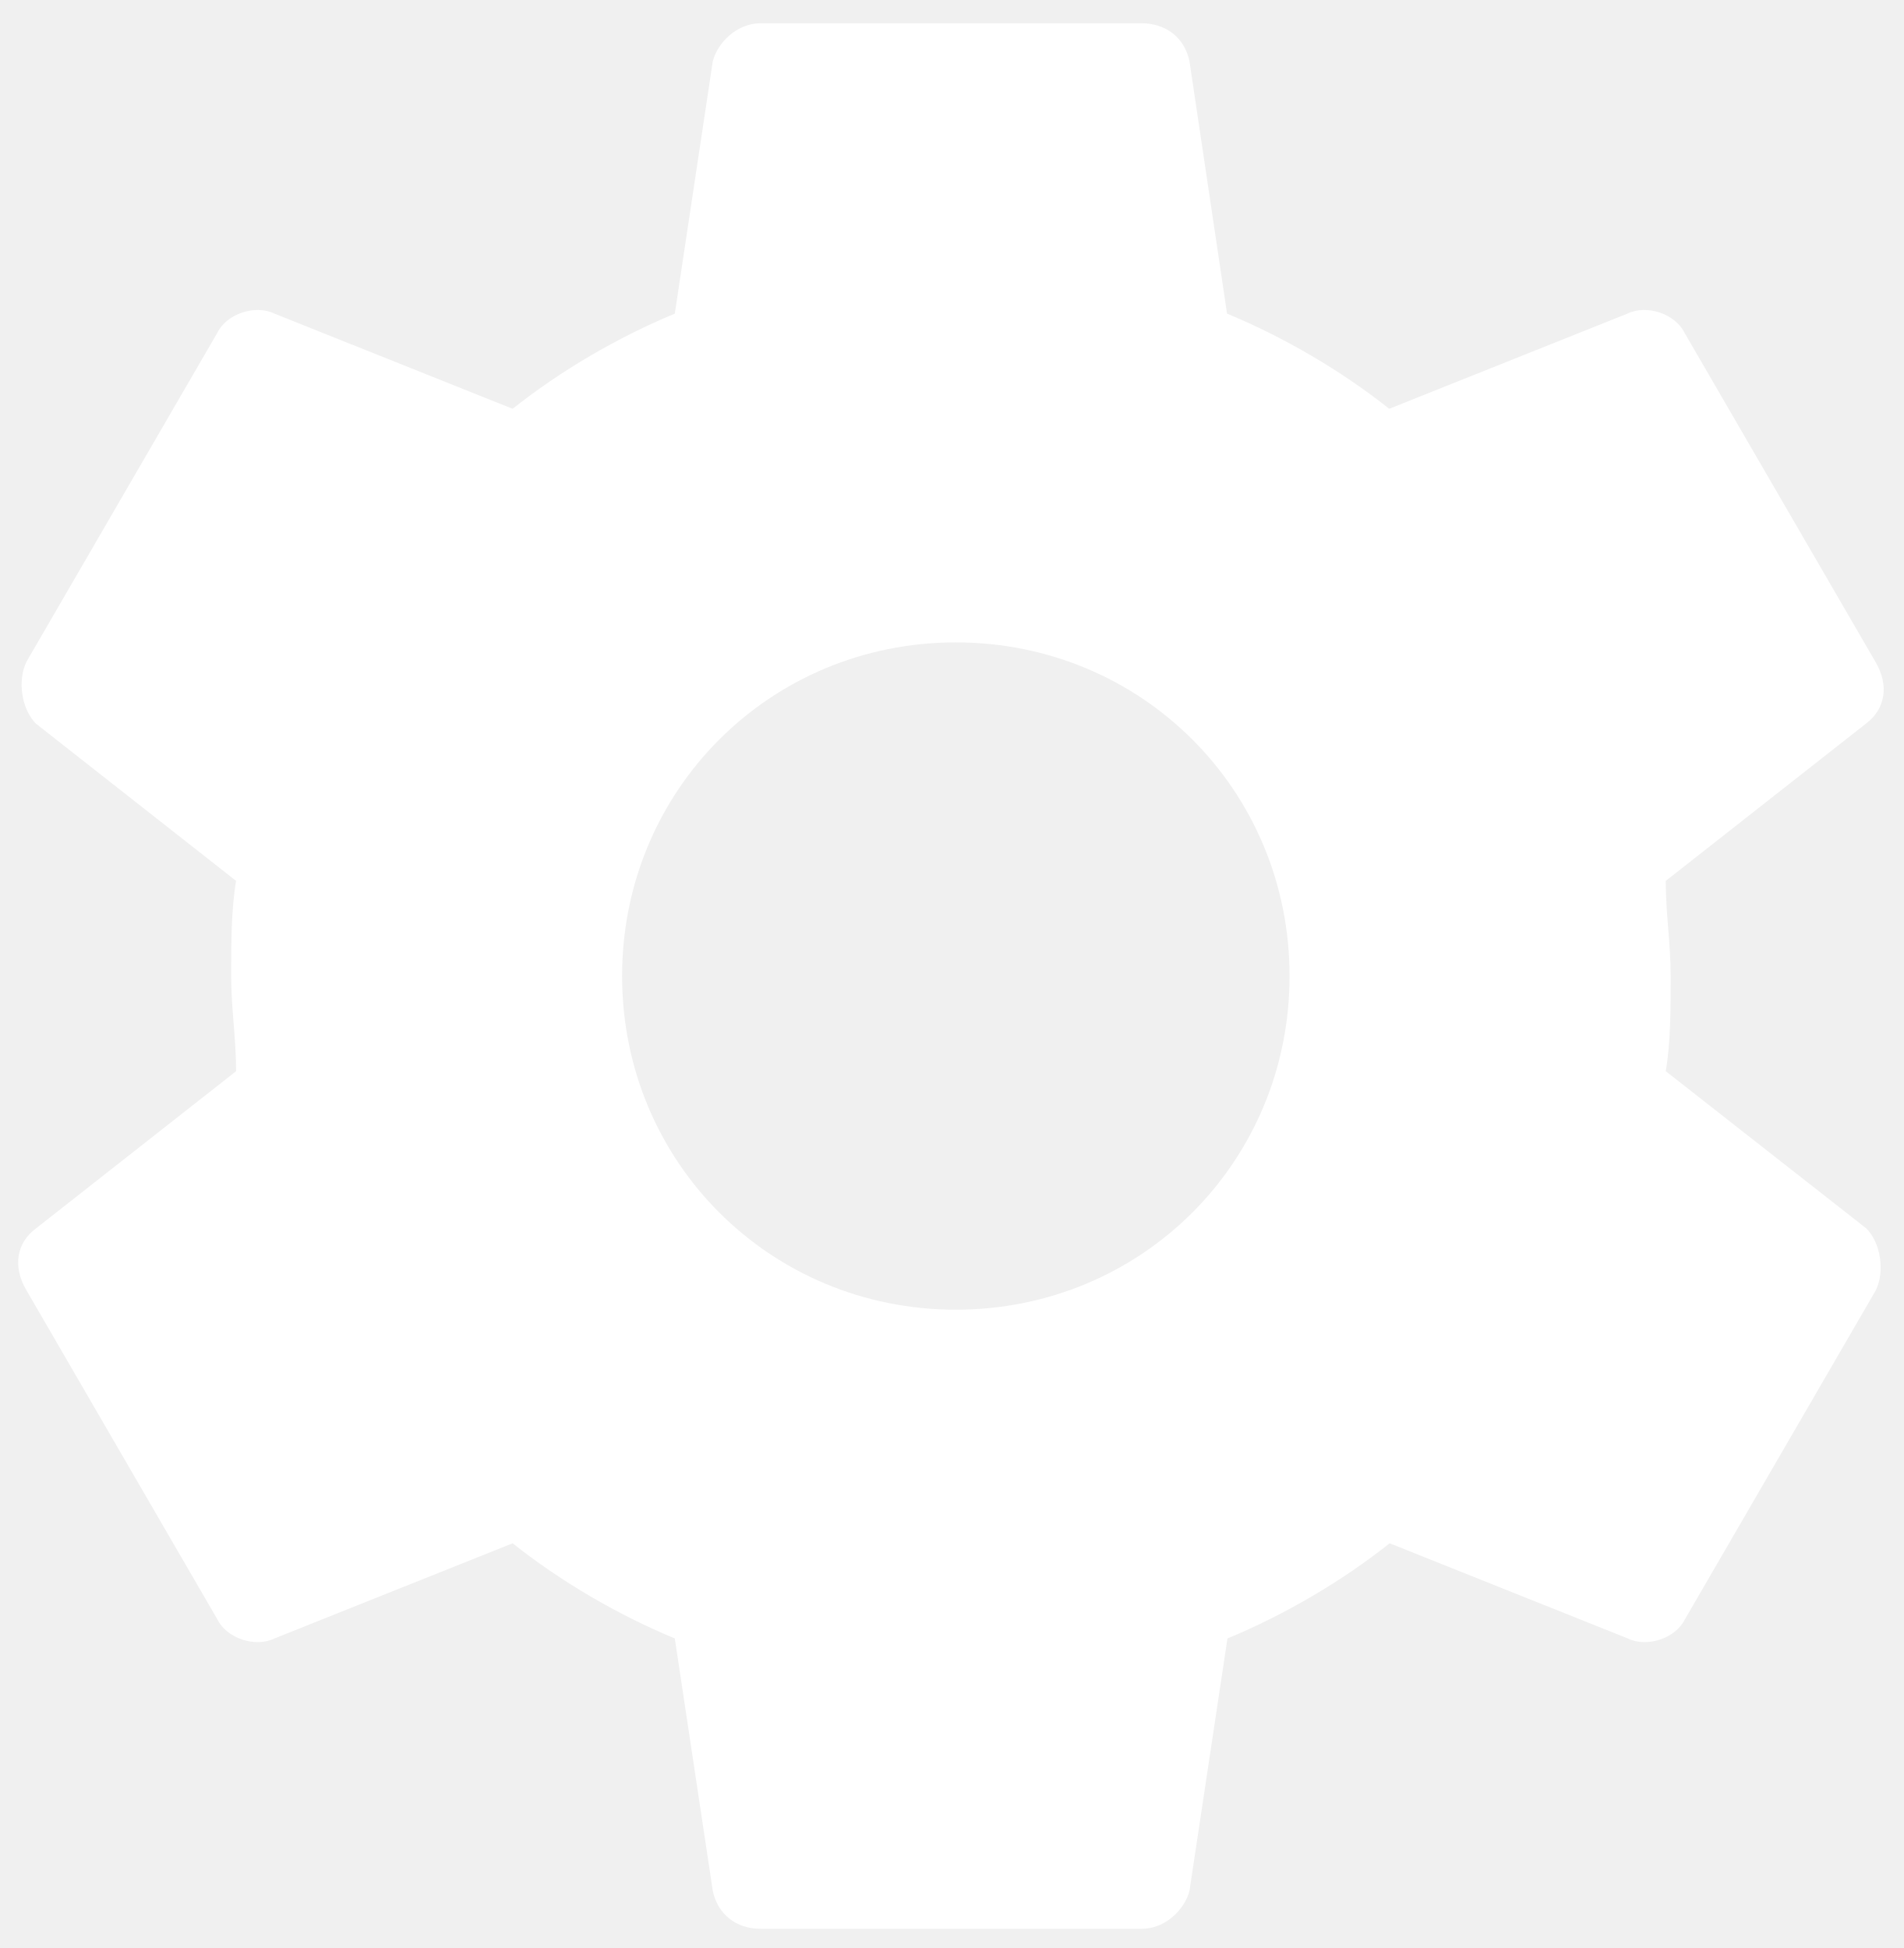
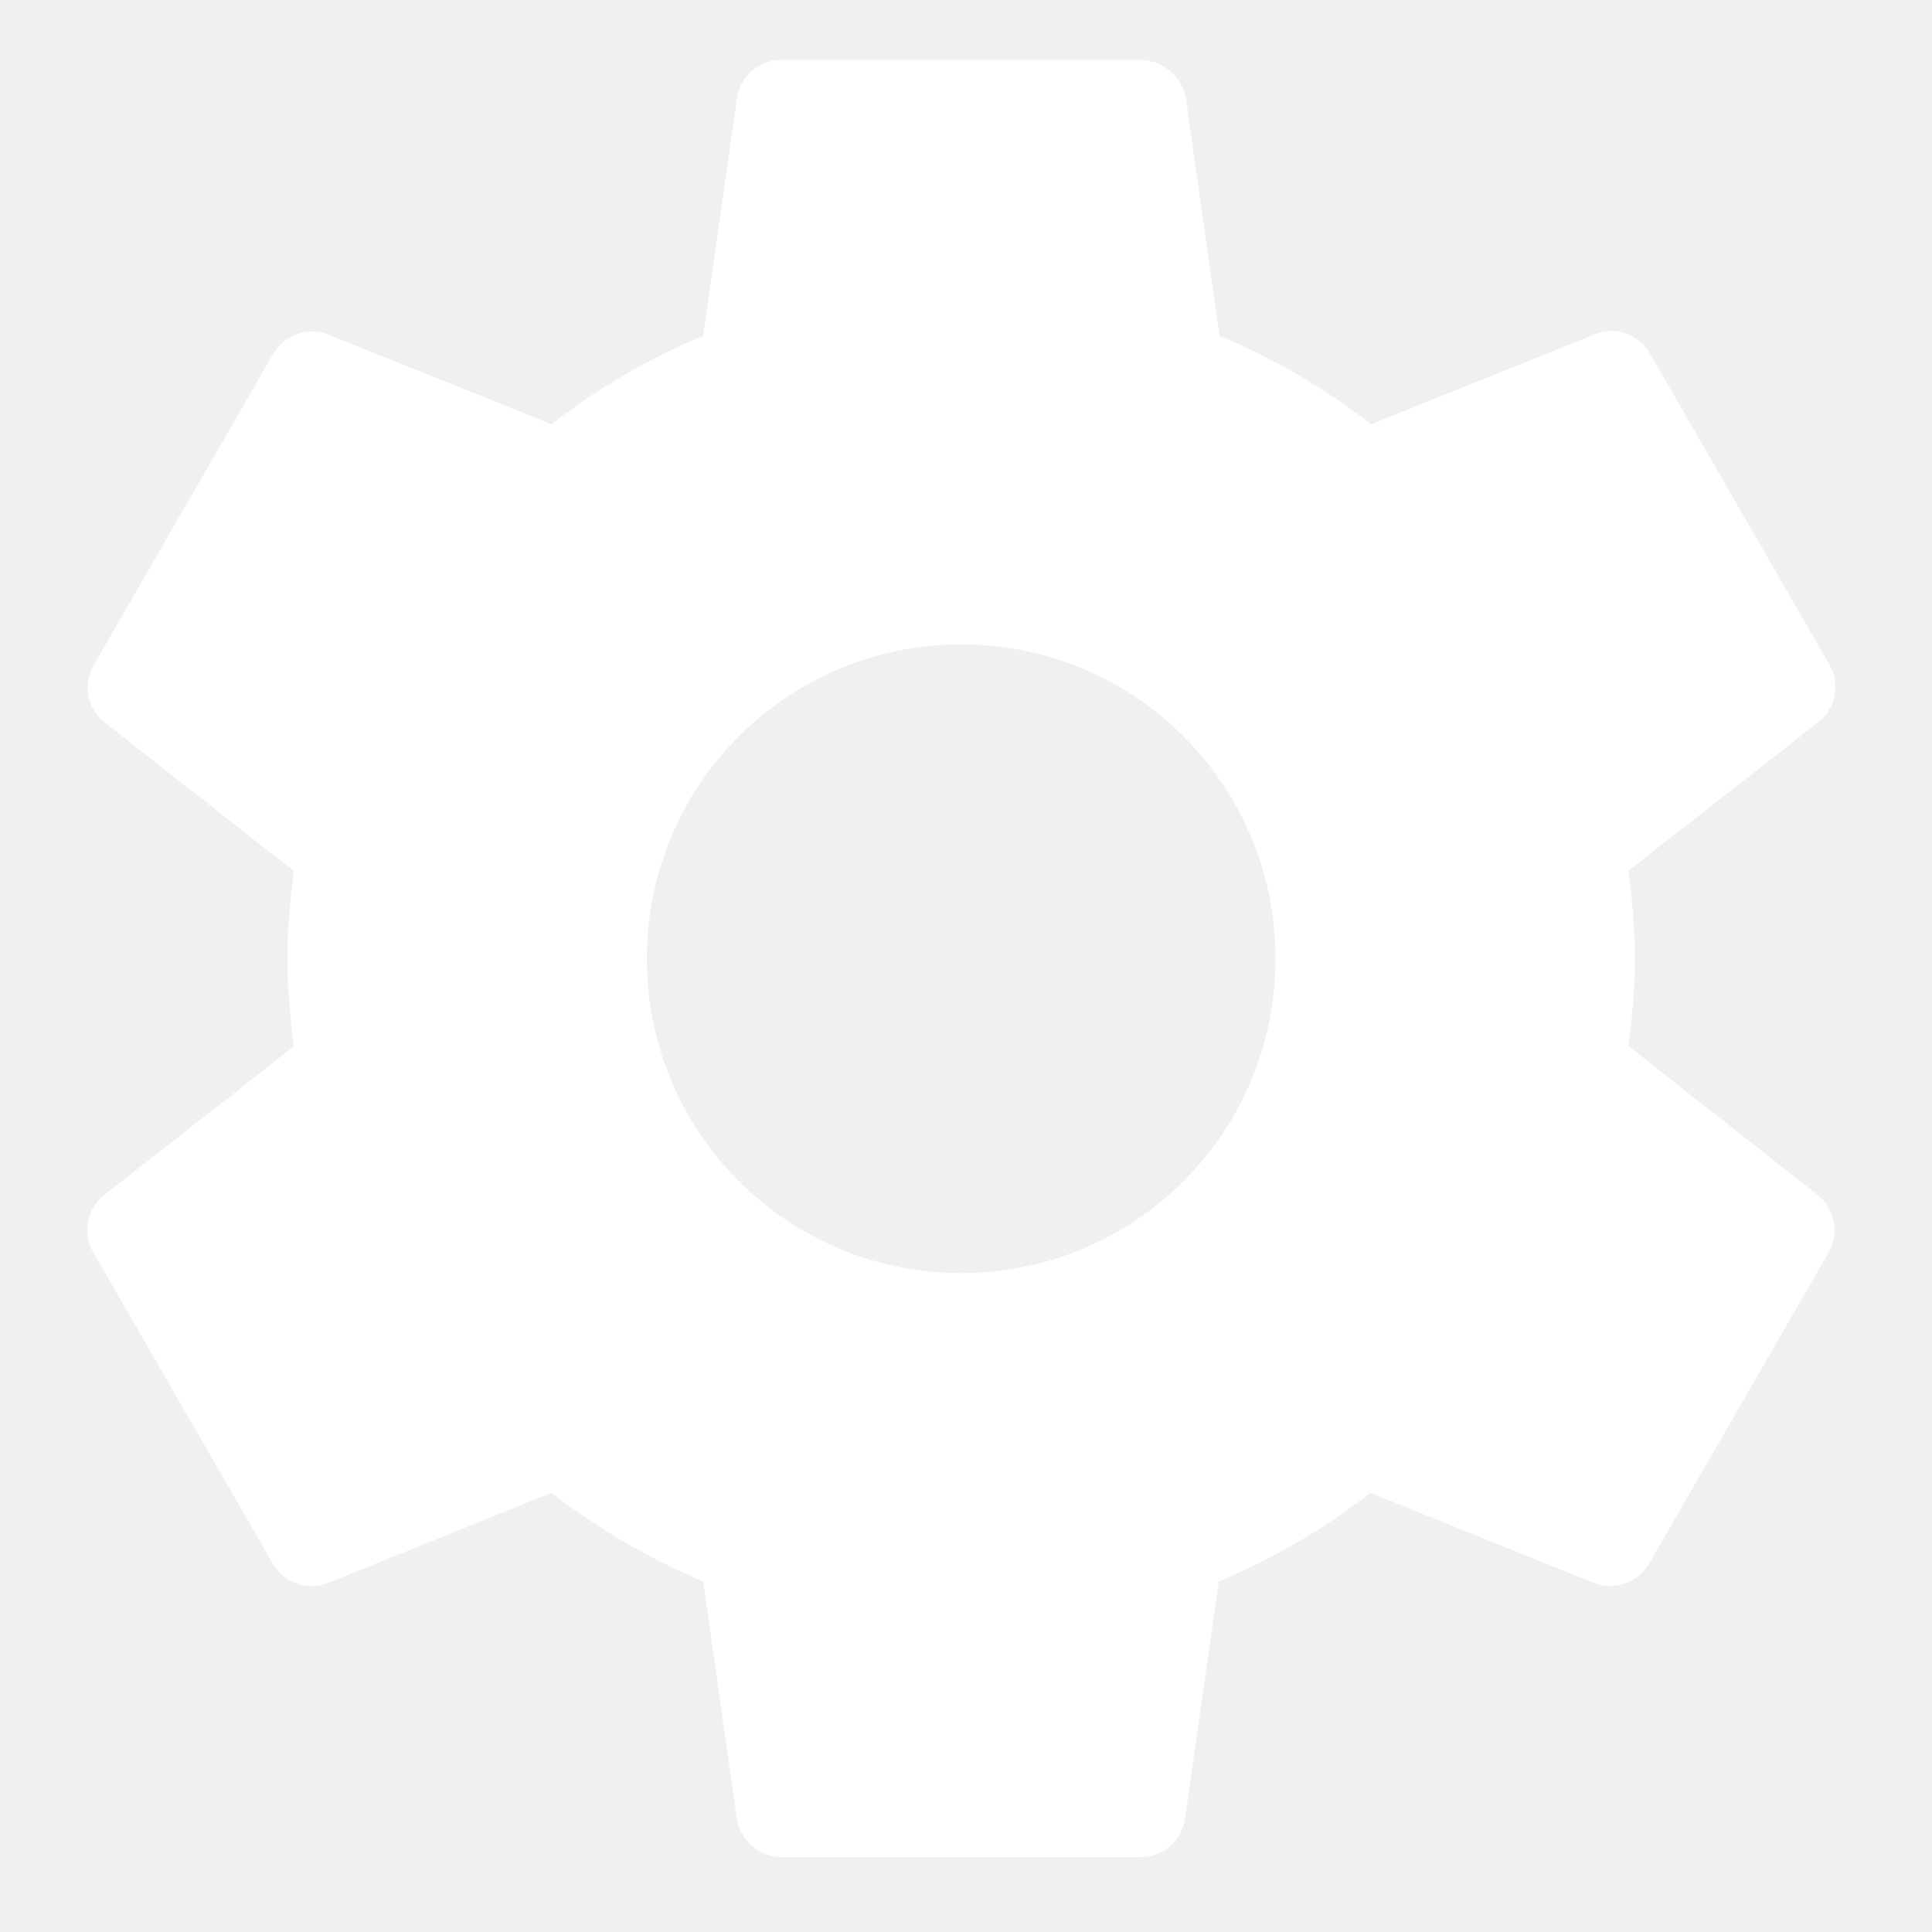
- <svg xmlns="http://www.w3.org/2000/svg" version="1.1" id="Layer_1" x="0px" y="0px" viewBox="0 0 466 477" enable-background="new 0 0 466 477" xml:space="preserve">
-   <path fill="none" d="M-255,257h560v560h-560V257z" />
-   <path fill="#FFFFFF" d="M407.8,262.3c1.2-7,1.2-15.2,1.2-23.3s-1.2-15.2-1.2-23.3l49-38.5c4.7-3.5,5.8-9.3,2.3-15.2l-46.7-80.5  c-2.3-4.7-9.3-7-14-4.7l-58.3,23.3c-11.7-9.3-25.7-17.5-39.7-23.3L291.2,15c-1.2-5.8-5.8-9.3-11.7-9.3h-93.3  c-5.8,0-10.5,4.7-11.7,9.3l-9.3,61.8c-14,5.8-28,14-39.7,23.3L67.2,76.8c-4.7-2.3-11.7,0-14,4.7L6.5,162c-2.3,4.7-1.2,11.7,2.3,15.2  l49,38.5c-1.2,7-1.2,15.2-1.2,23.3s1.2,15.2,1.2,23.3l-49,38.5c-4.7,3.5-5.8,9.3-2.3,15.2l46.7,80.5c2.3,4.7,9.3,7,14,4.7l58.3-23.3  c11.7,9.3,25.7,17.5,39.7,23.3l9.3,61.8c1.2,5.8,5.8,9.3,11.7,9.3h93.3c5.8,0,10.5-4.7,11.7-9.3l9.3-61.8c14-5.8,28-14,39.7-23.3  l58.3,23.3c4.7,2.3,11.7,0,14-4.7l46.7-80.5c2.3-4.7,1.2-11.7-2.3-15.2L407.8,262.3z M234,320.7c-45.5,0-81.7-36.2-81.7-81.7  s36.2-81.7,81.7-81.7s81.7,36.2,81.7,81.7S279.5,320.7,234,320.7z" />
+ <svg xmlns="http://www.w3.org/2000/svg" version="1.1" id="Layer_1" x="0px" y="0px" viewBox="0 0 480 480" enable-background="new 0 0 480 480" xml:space="preserve">
+   <path fill="#FFFFFF" d="M404.6,259.9c0.9-7.1,1.6-14.4,1.6-21.8c0-7.4-0.7-14.6-1.6-21.8l47.2-36.9c4.2-3.3,5.5-9.4,2.7-14.3  l-44.6-77.3c-2.8-4.8-8.6-6.8-13.6-4.8l-55.6,22.4c-11.5-8.8-24.1-16.3-37.7-22l-8.4-59.1c-1-5.2-5.6-9.4-11.2-9.4h-89.3  c-5.6,0-10.2,4.1-11,9.4l-8.4,59.1c-13.6,5.7-26.2,13.1-37.7,22L81.5,83.1c-5-1.9-10.8,0-13.6,4.8l-44.6,77.3  c-2.8,4.8-1.6,10.8,2.7,14.3L73,216.4c-0.9,7.1-1.6,14.4-1.6,21.8c0,7.4,0.7,14.6,1.6,21.8l-47.1,36.9c-4.2,3.3-5.5,9.4-2.7,14.3  l44.6,77.3c2.8,4.8,8.6,6.8,13.6,4.8l55.6-22.4c11.5,8.8,24.1,16.3,37.7,22l8.4,59.1c0.9,5.2,5.5,9.4,11,9.4h89.3  c5.6,0,10.2-4.1,11-9.4l8.4-59.1c13.6-5.7,26.2-13.1,37.7-22l55.6,22.4c5,1.9,10.8,0,13.6-4.8l44.6-77.3c2.8-4.8,1.6-10.8-2.7-14.3  L404.6,259.9z M238.8,316.3c-43.2,0-78.1-34.9-78.1-78.1s34.9-78.1,78.1-78.1s78.1,34.9,78.1,78.1S282,316.3,238.8,316.3z" />
</svg>
